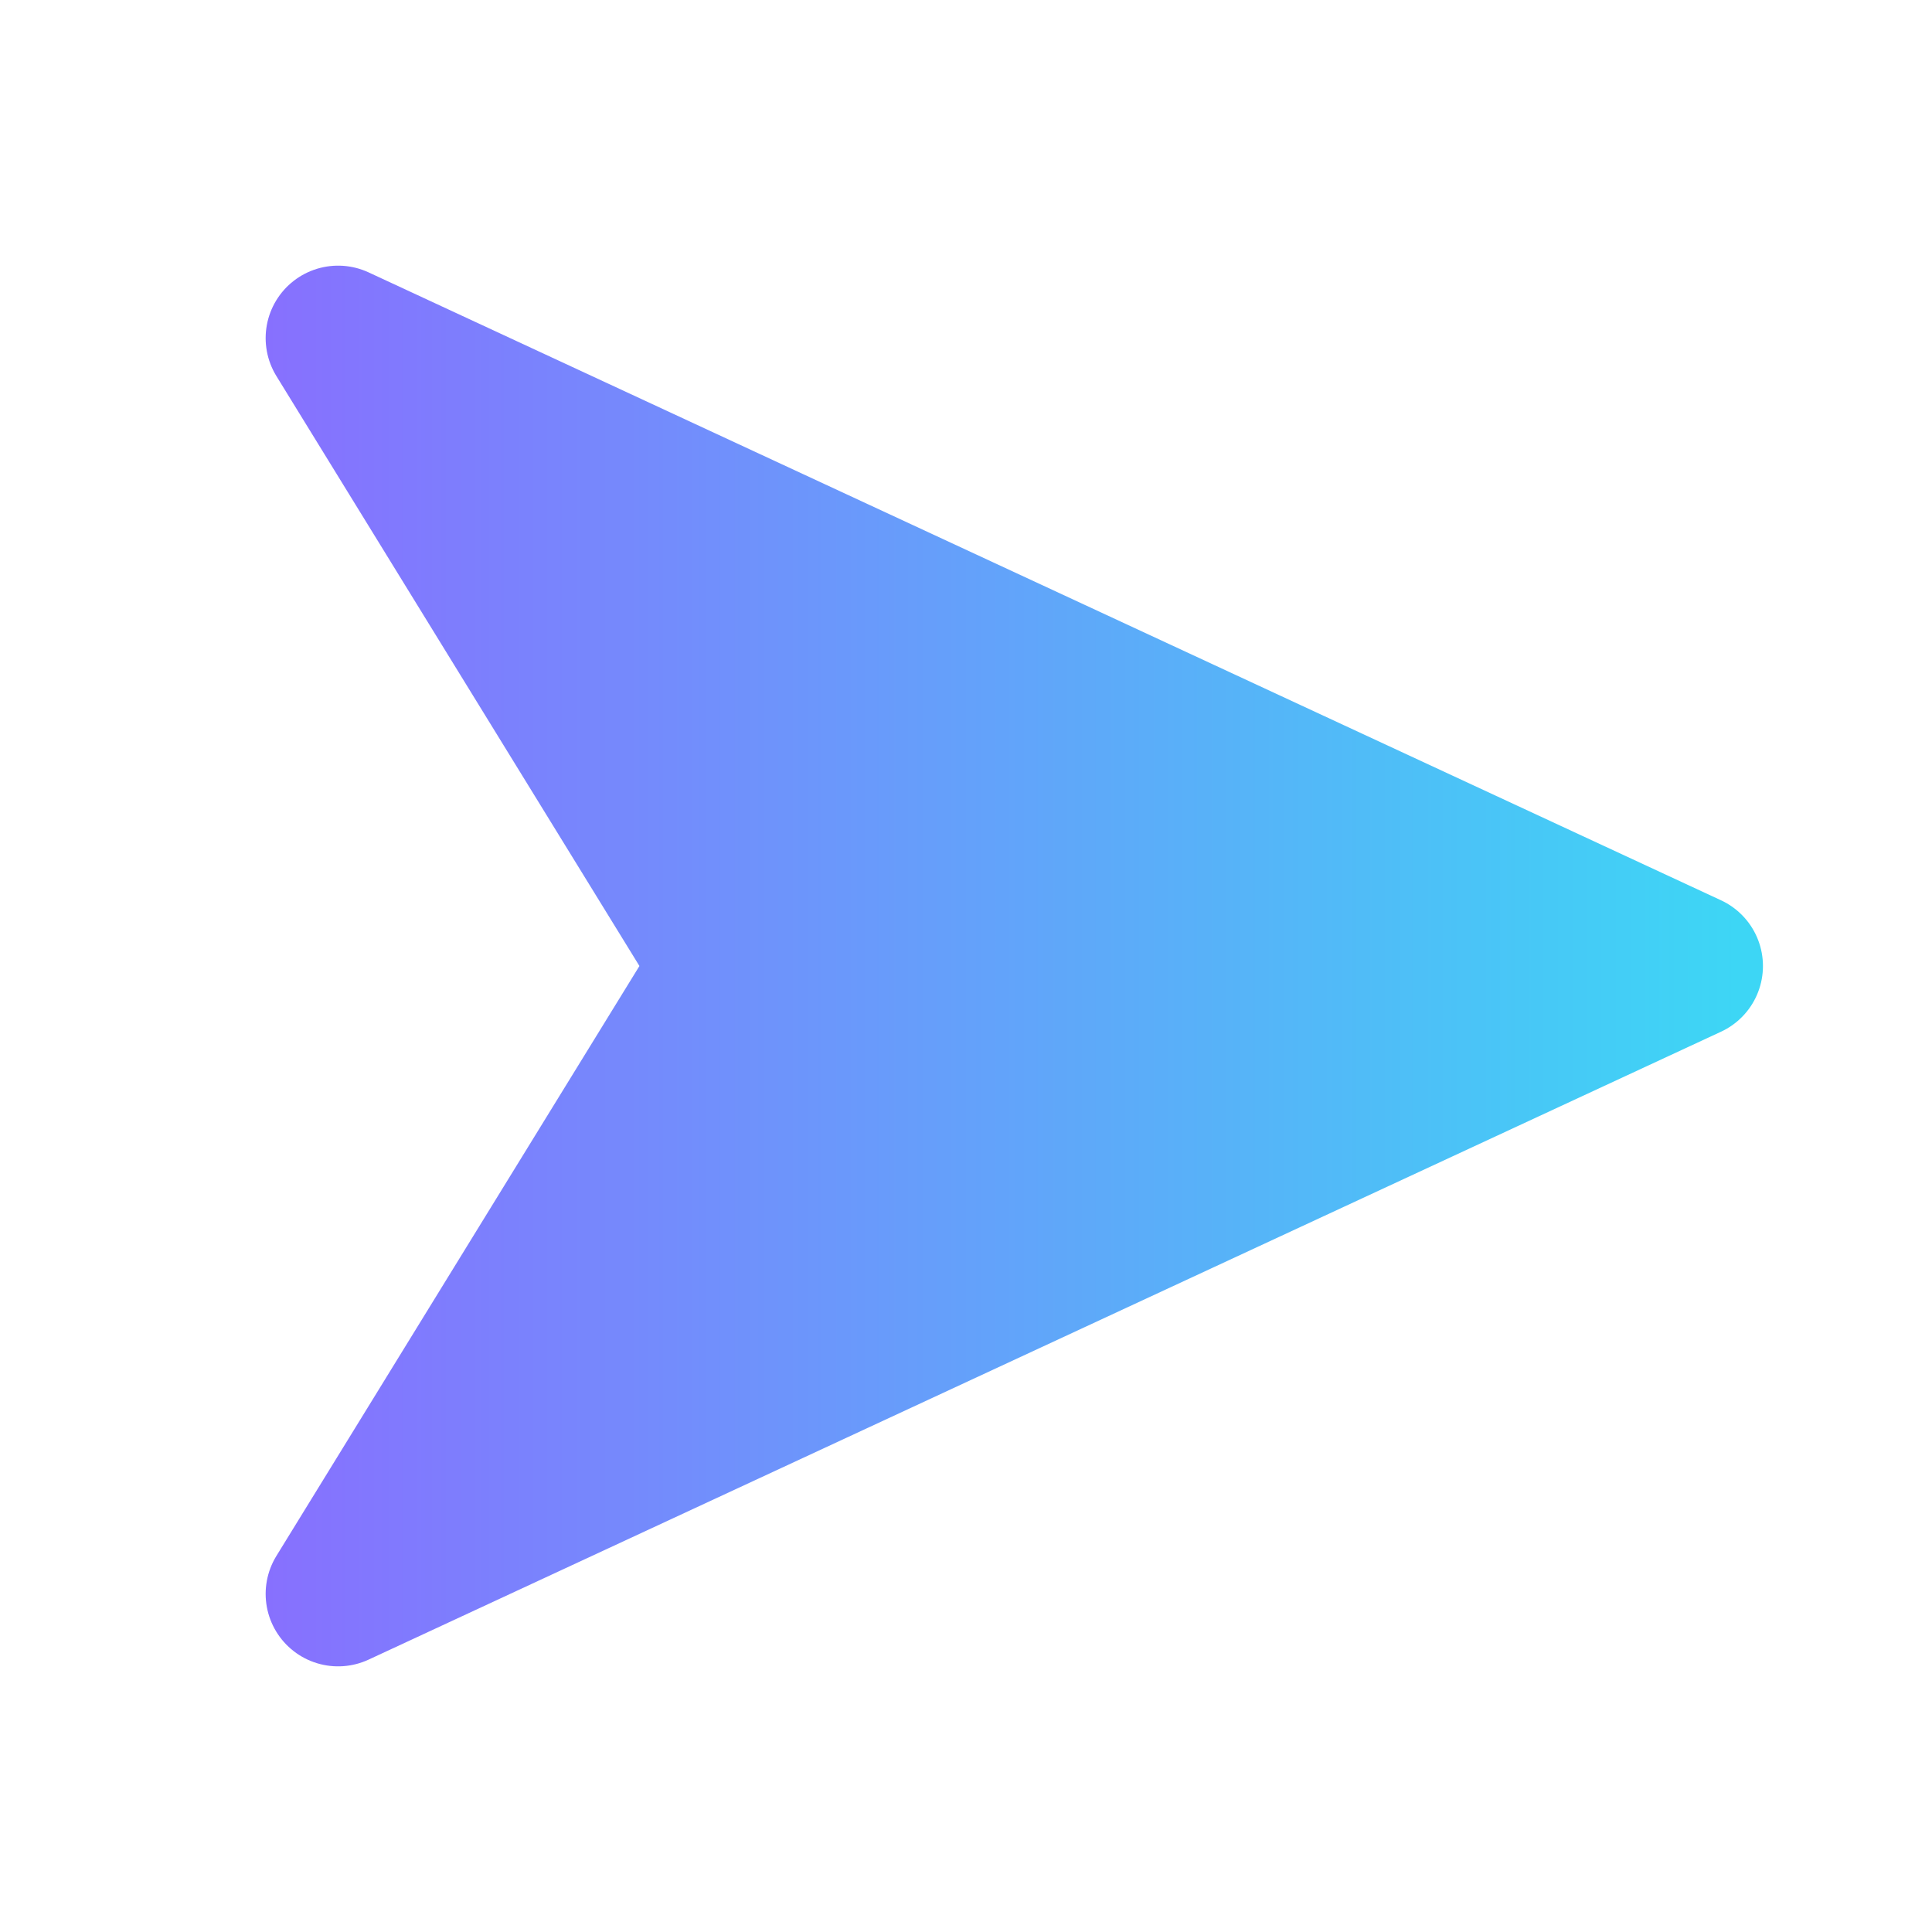
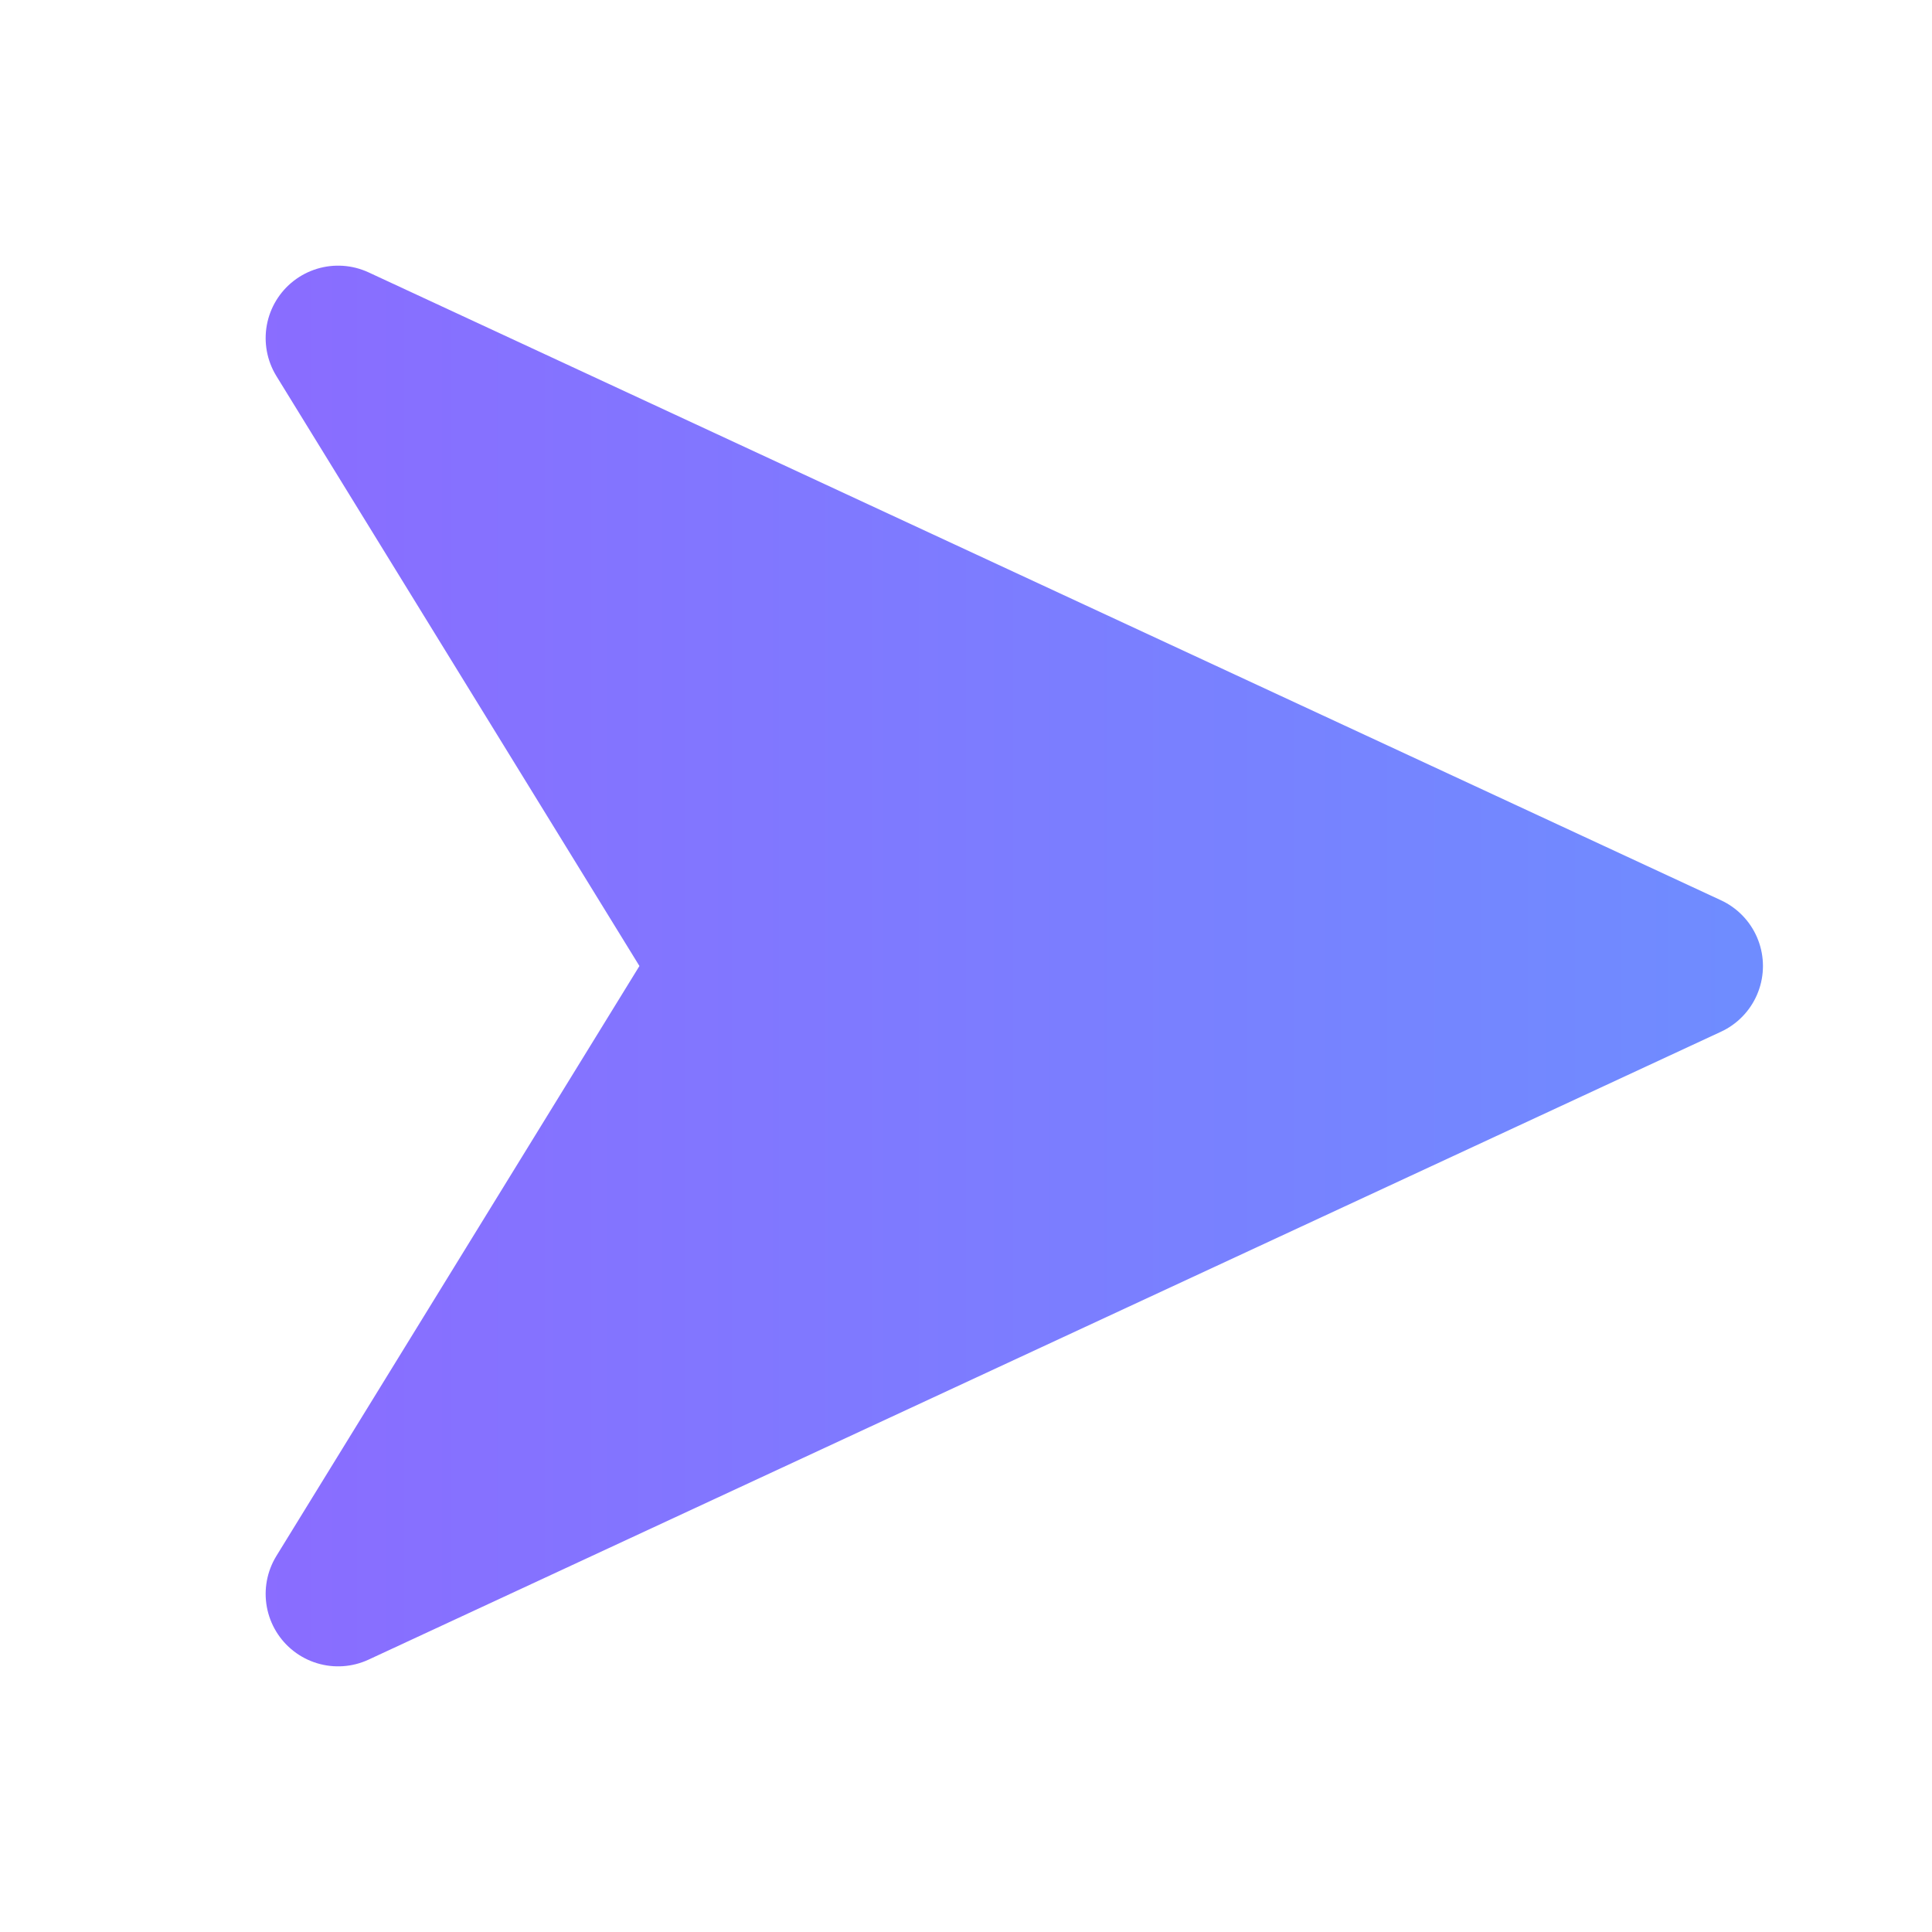
<svg xmlns="http://www.w3.org/2000/svg" viewBox="0 0 40 40" fill="none">
  <defs>
    <linearGradient id="g" x1="4" y1="20" x2="36" y2="20" gradientUnits="userSpaceOnUse">
      <stop stop-color="#8b6bff" />
-       <stop offset="1" stop-color="#3dd6f5" />
+       <stop offset="1" stop-color="#6f8cff" />
    </linearGradient>
  </defs>
  <path d="M35 20 7 7l8 13-8 13Z" fill="url(#g)" stroke="url(#g)" stroke-width="3" stroke-linejoin="round" />
</svg>
